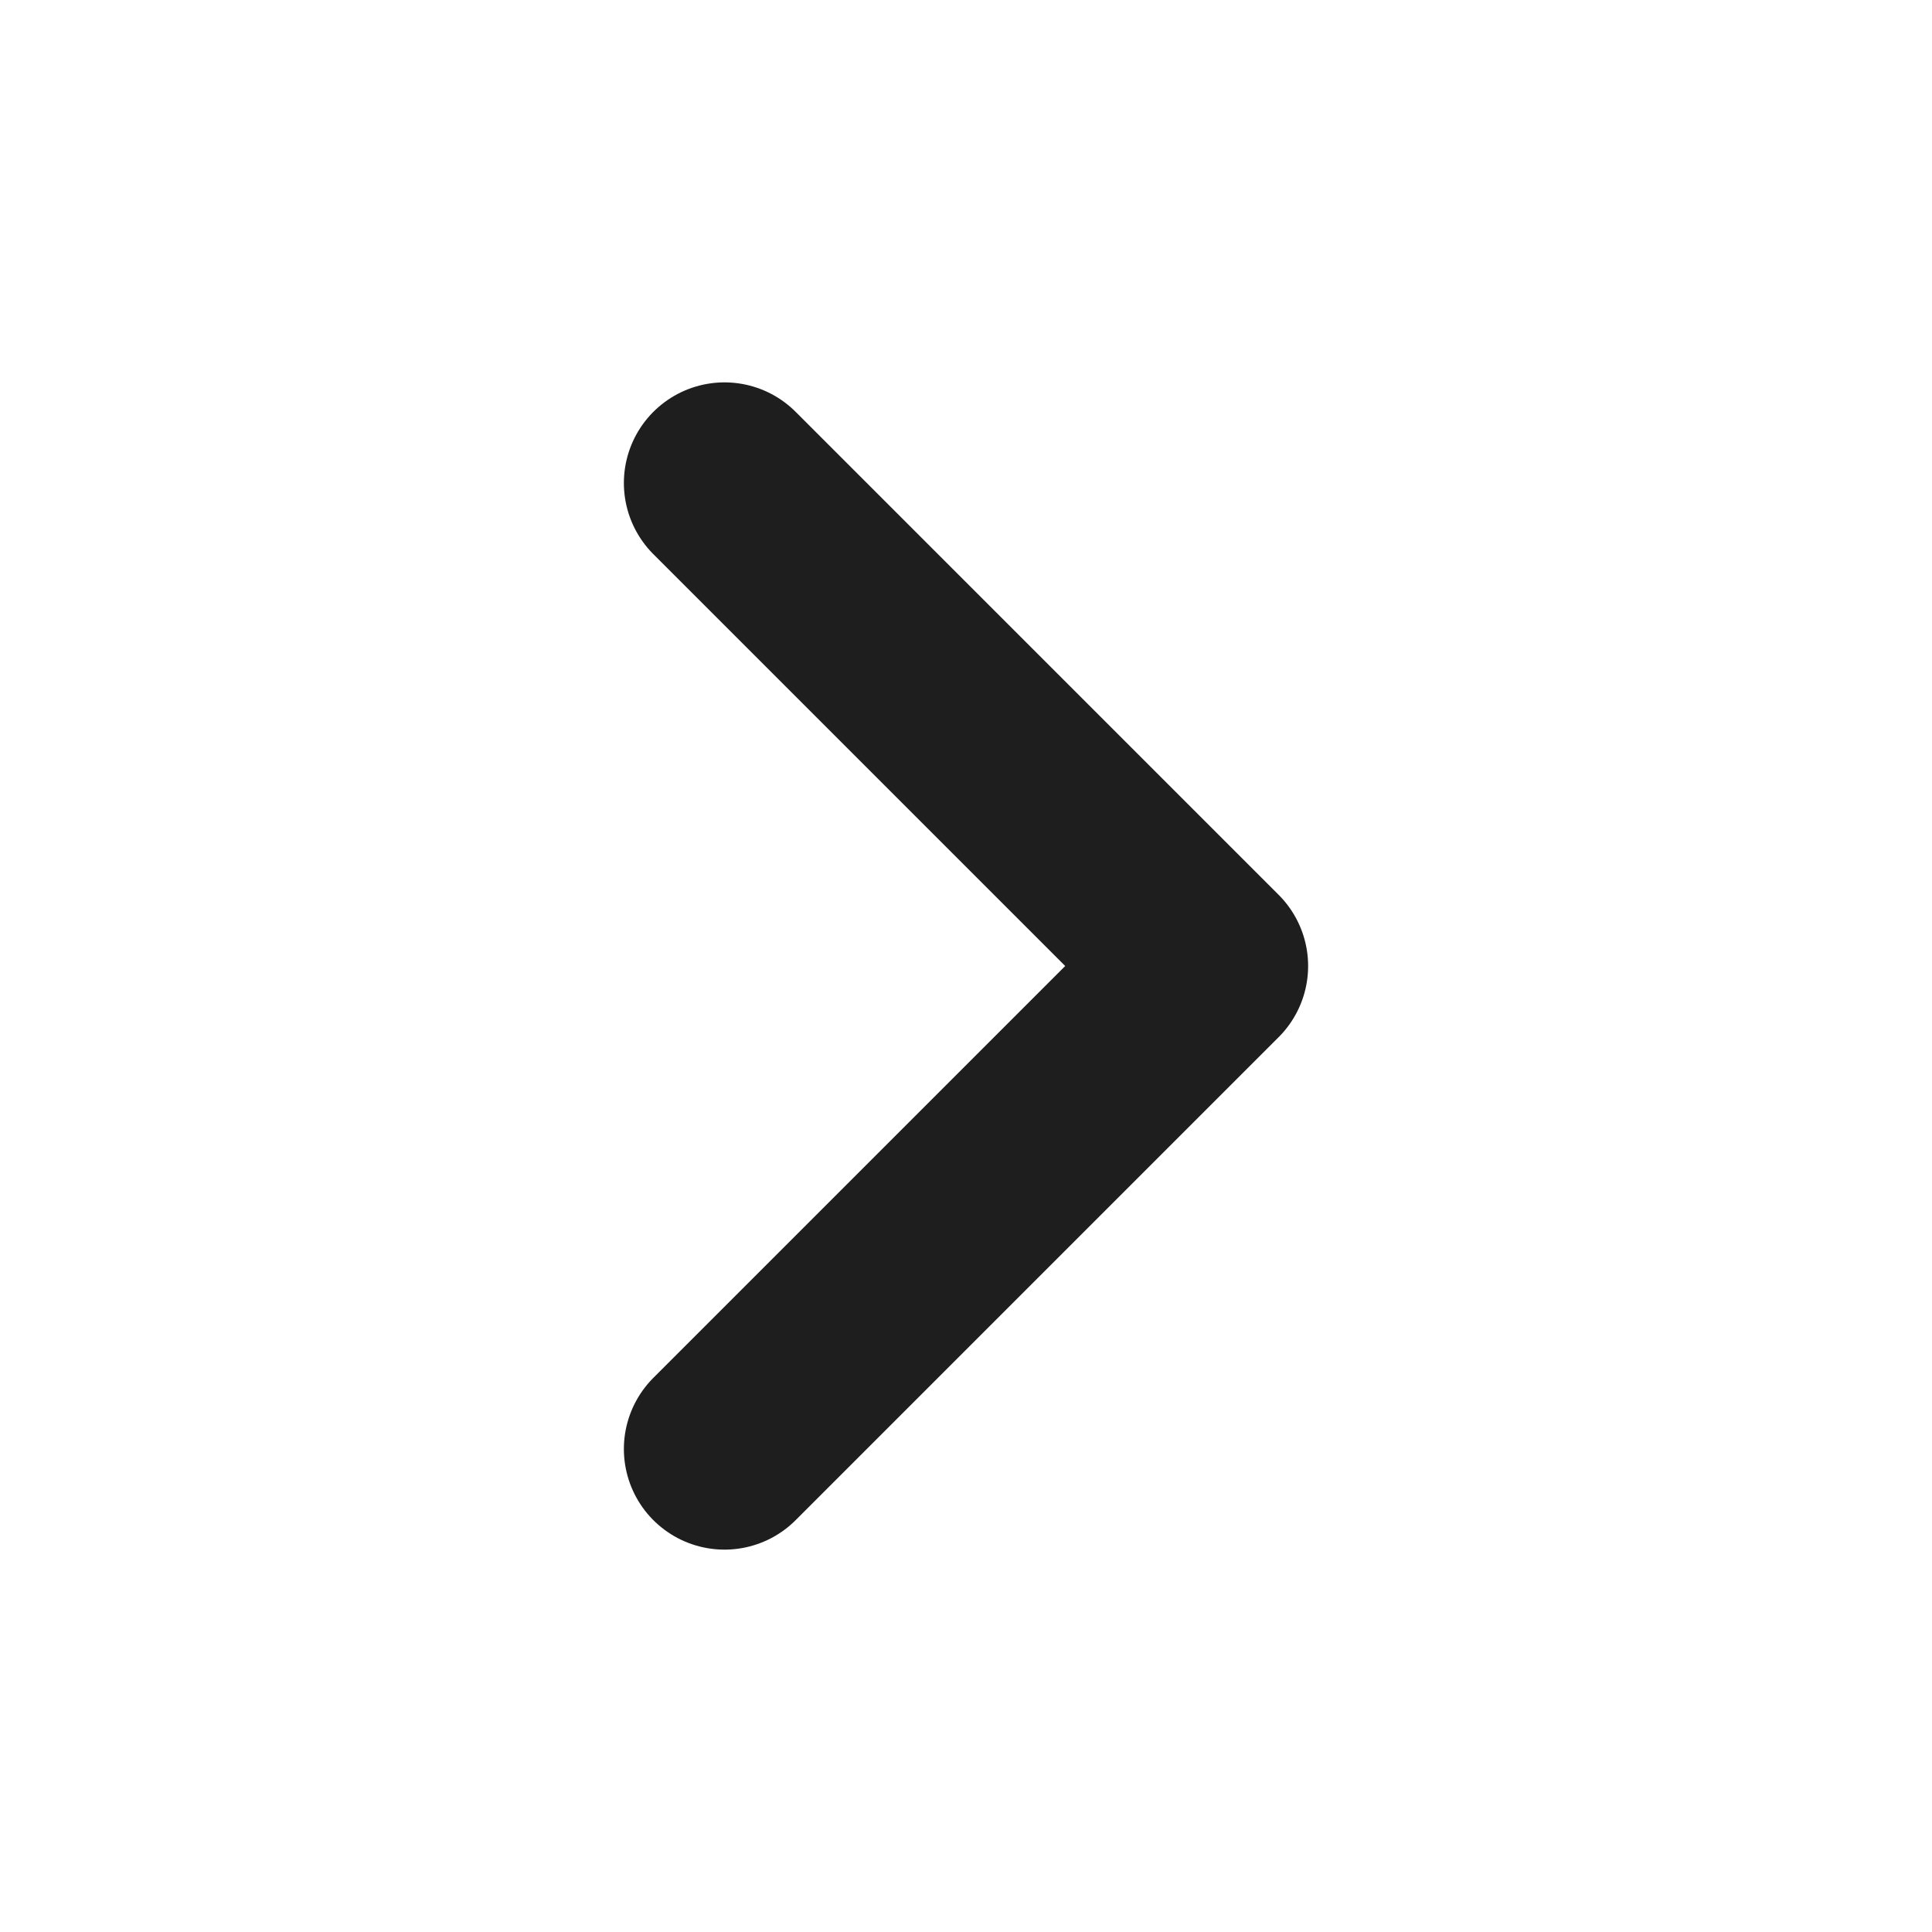
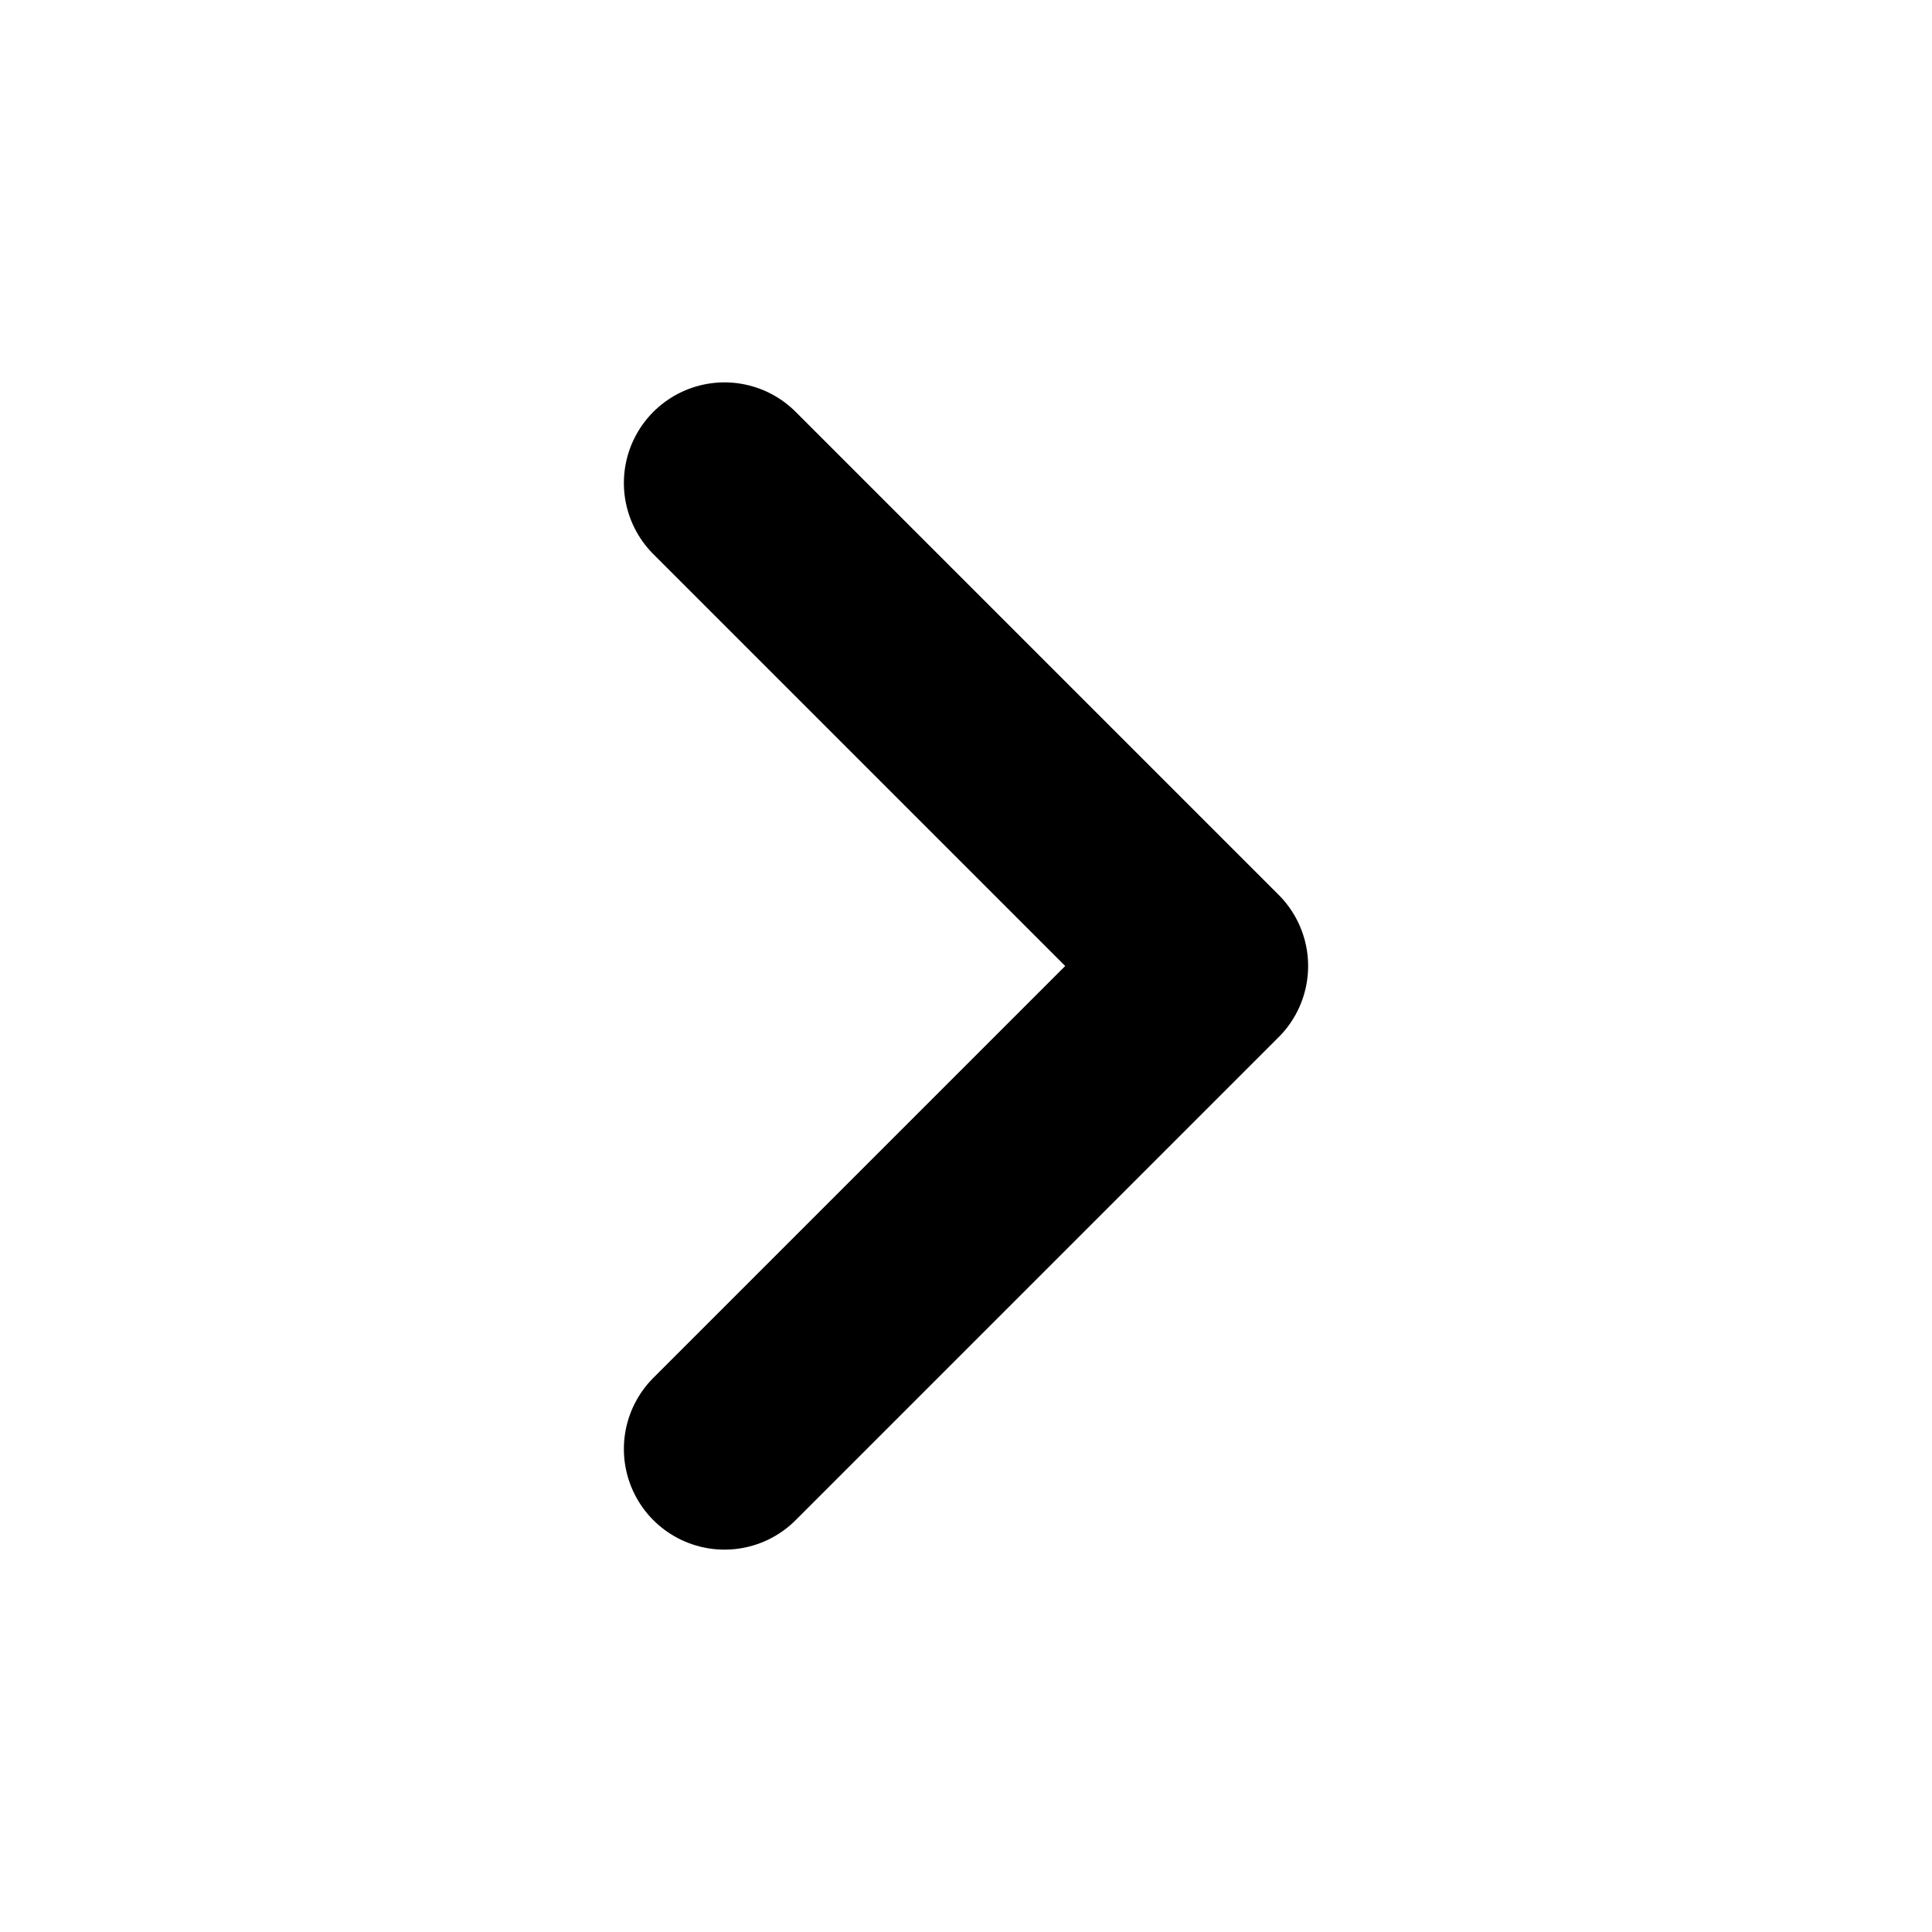
<svg xmlns="http://www.w3.org/2000/svg" width="24" height="24" viewBox="0 0 24 24" fill="none">
-   <path d="M9 18L15 12L9 6" stroke="#1E1E1E" stroke-width="2.5" stroke-linecap="round" stroke-linejoin="round" />
+   <path d="M9 18L15 12L9 6" stroke="currentColor" stroke-width="2.5" stroke-linecap="round" stroke-linejoin="round" />
</svg>
